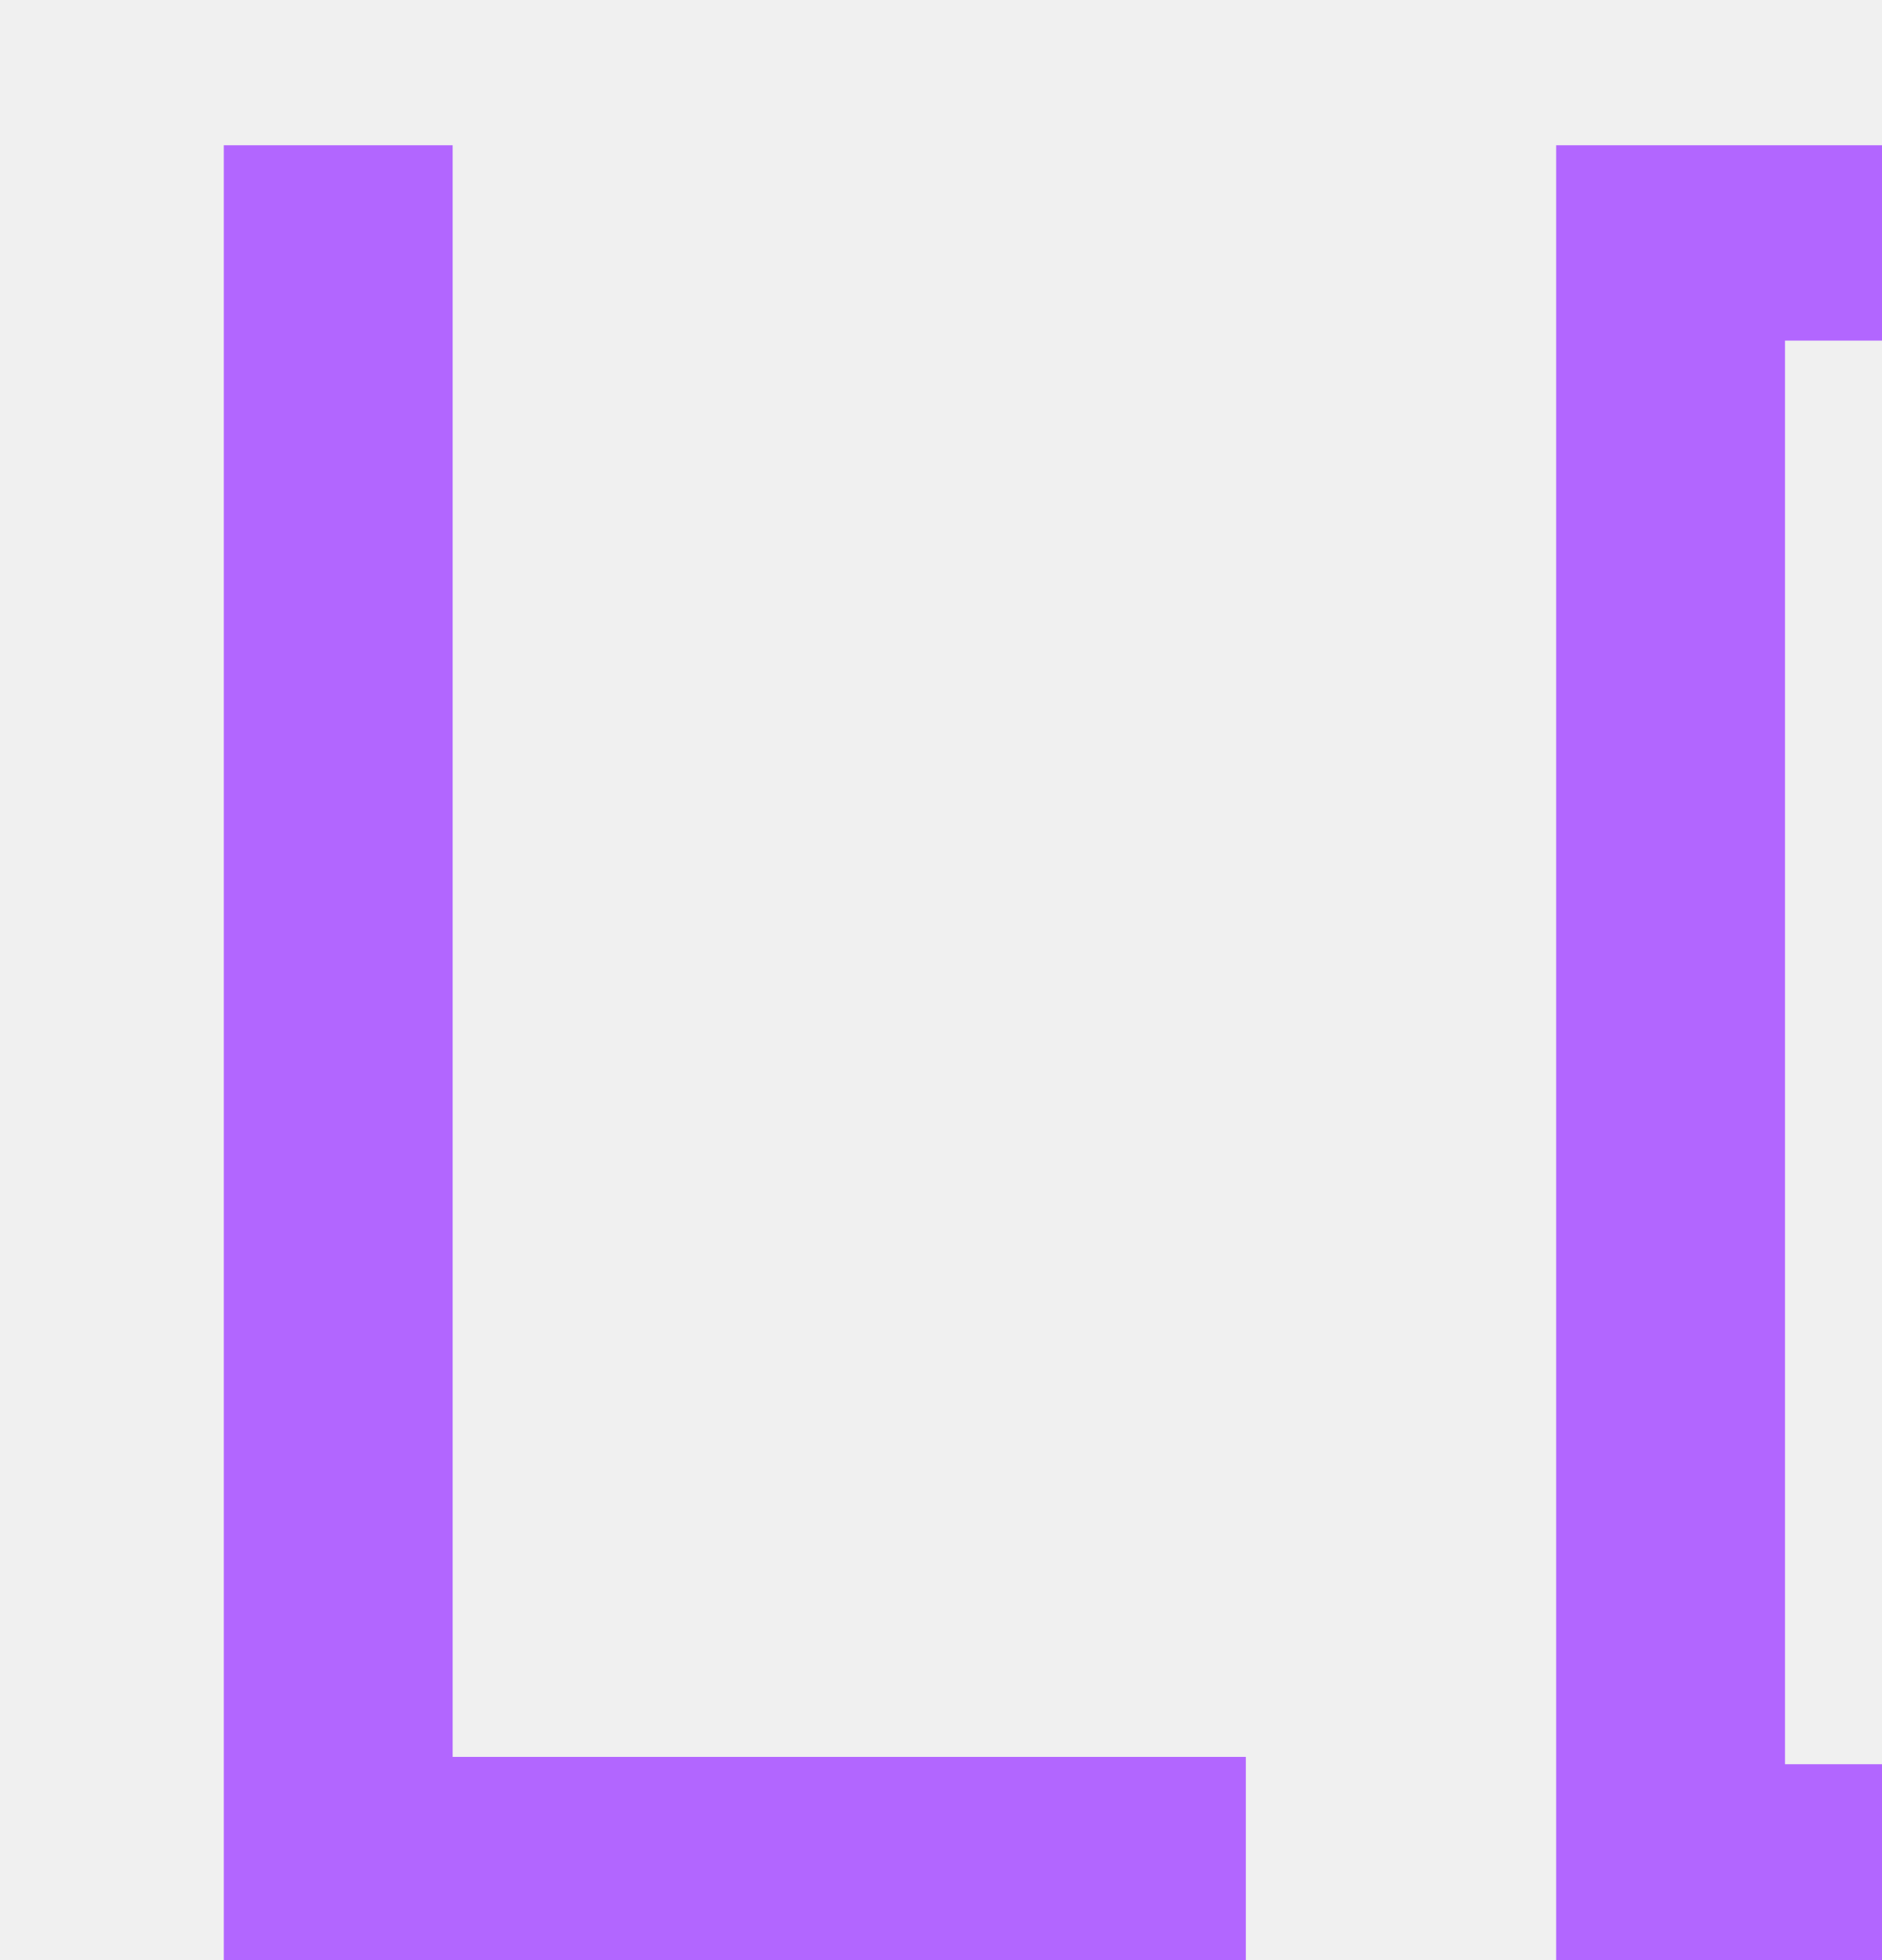
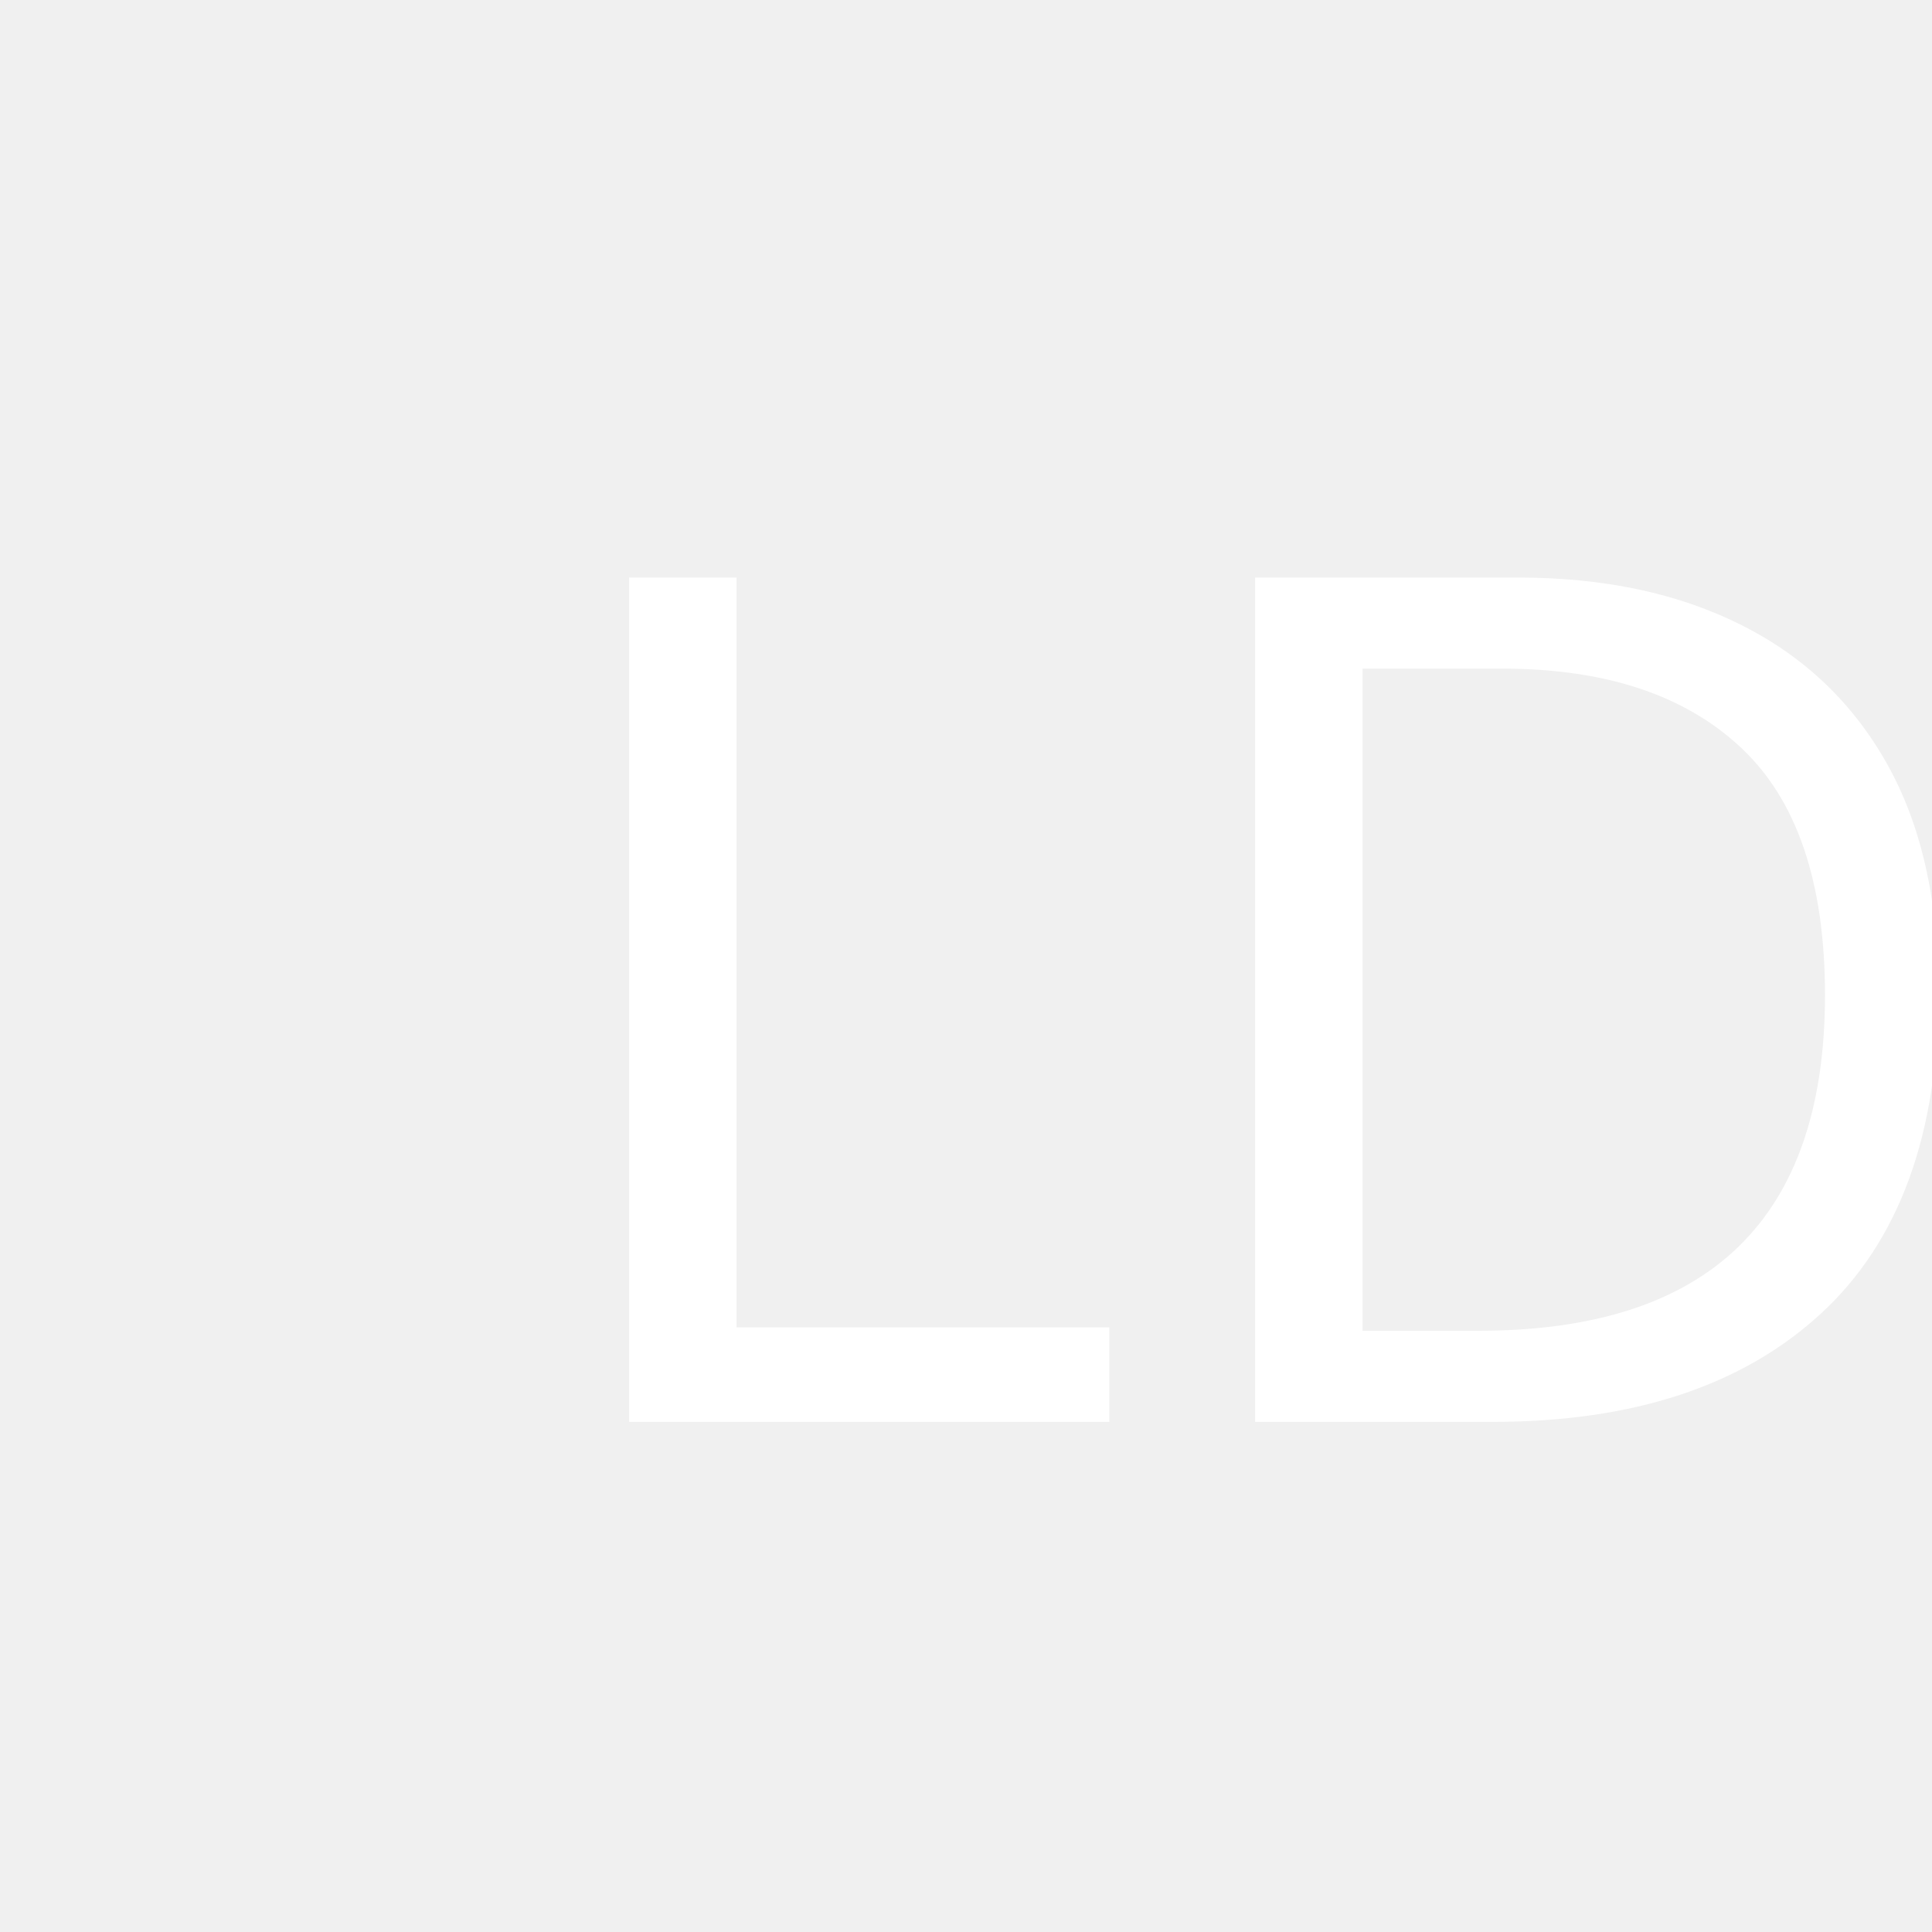
- <svg xmlns="http://www.w3.org/2000/svg" width="64.234mm" height="66.925mm" viewBox="0 0 64.234 66.925" version="1.1" id="svg1">
+ <svg xmlns="http://www.w3.org/2000/svg" width="150mm" height="150mm" viewBox="0 0 150 150" version="1.1" id="svg1">
  <defs id="defs1" />
-   <g id="layer1" transform="translate(-64.88753,-74.11909)">
-     <text xml:space="preserve" style="font-size:86.803px;font-family:Allura;-inkscape-font-specification:Allura;text-align:start;writing-mode:lr-tb;direction:ltr;text-anchor:start;fill:#b266ff;fill-opacity:1;stroke-width:18.084" x="64.106" y="141.044" id="text1">
-       <tspan id="tspan1" style="font-style:normal;font-variant:normal;font-weight:normal;font-stretch:normal;font-family:'Pirata One';-inkscape-font-specification:'Pirata One';fill:#b266ff;fill-opacity:1;stroke-width:18.084" x="64.106" y="141.044">LD</tspan>
+   <g id="layer1" transform="translate(-30,-73.50001)">
+     <rect style="fill:#000000;fill-opacity:0;stroke-width:2.868" id="rect1" width="150" height="150" x="30" y="73.5" />
+     <text xml:space="preserve" style="font-size:92.281px;font-family:Allura;-inkscape-font-specification:Allura;text-align:start;writing-mode:lr-tb;direction:ltr;text-anchor:start;fill:#ffffff;fill-opacity:1;stroke-width:19.225" x="69.488" y="184.839" id="text1" transform="scale(1.005146,0.9948801)">
+       <tspan id="tspan1" style="font-style:normal;font-variant:normal;font-weight:normal;font-stretch:normal;font-family:'Pirata One';-inkscape-font-specification:'Pirata One';fill:#ffffff;fill-opacity:1;stroke-width:19.225" x="69.488" y="184.839">LD</tspan>
    </text>
  </g>
</svg>
